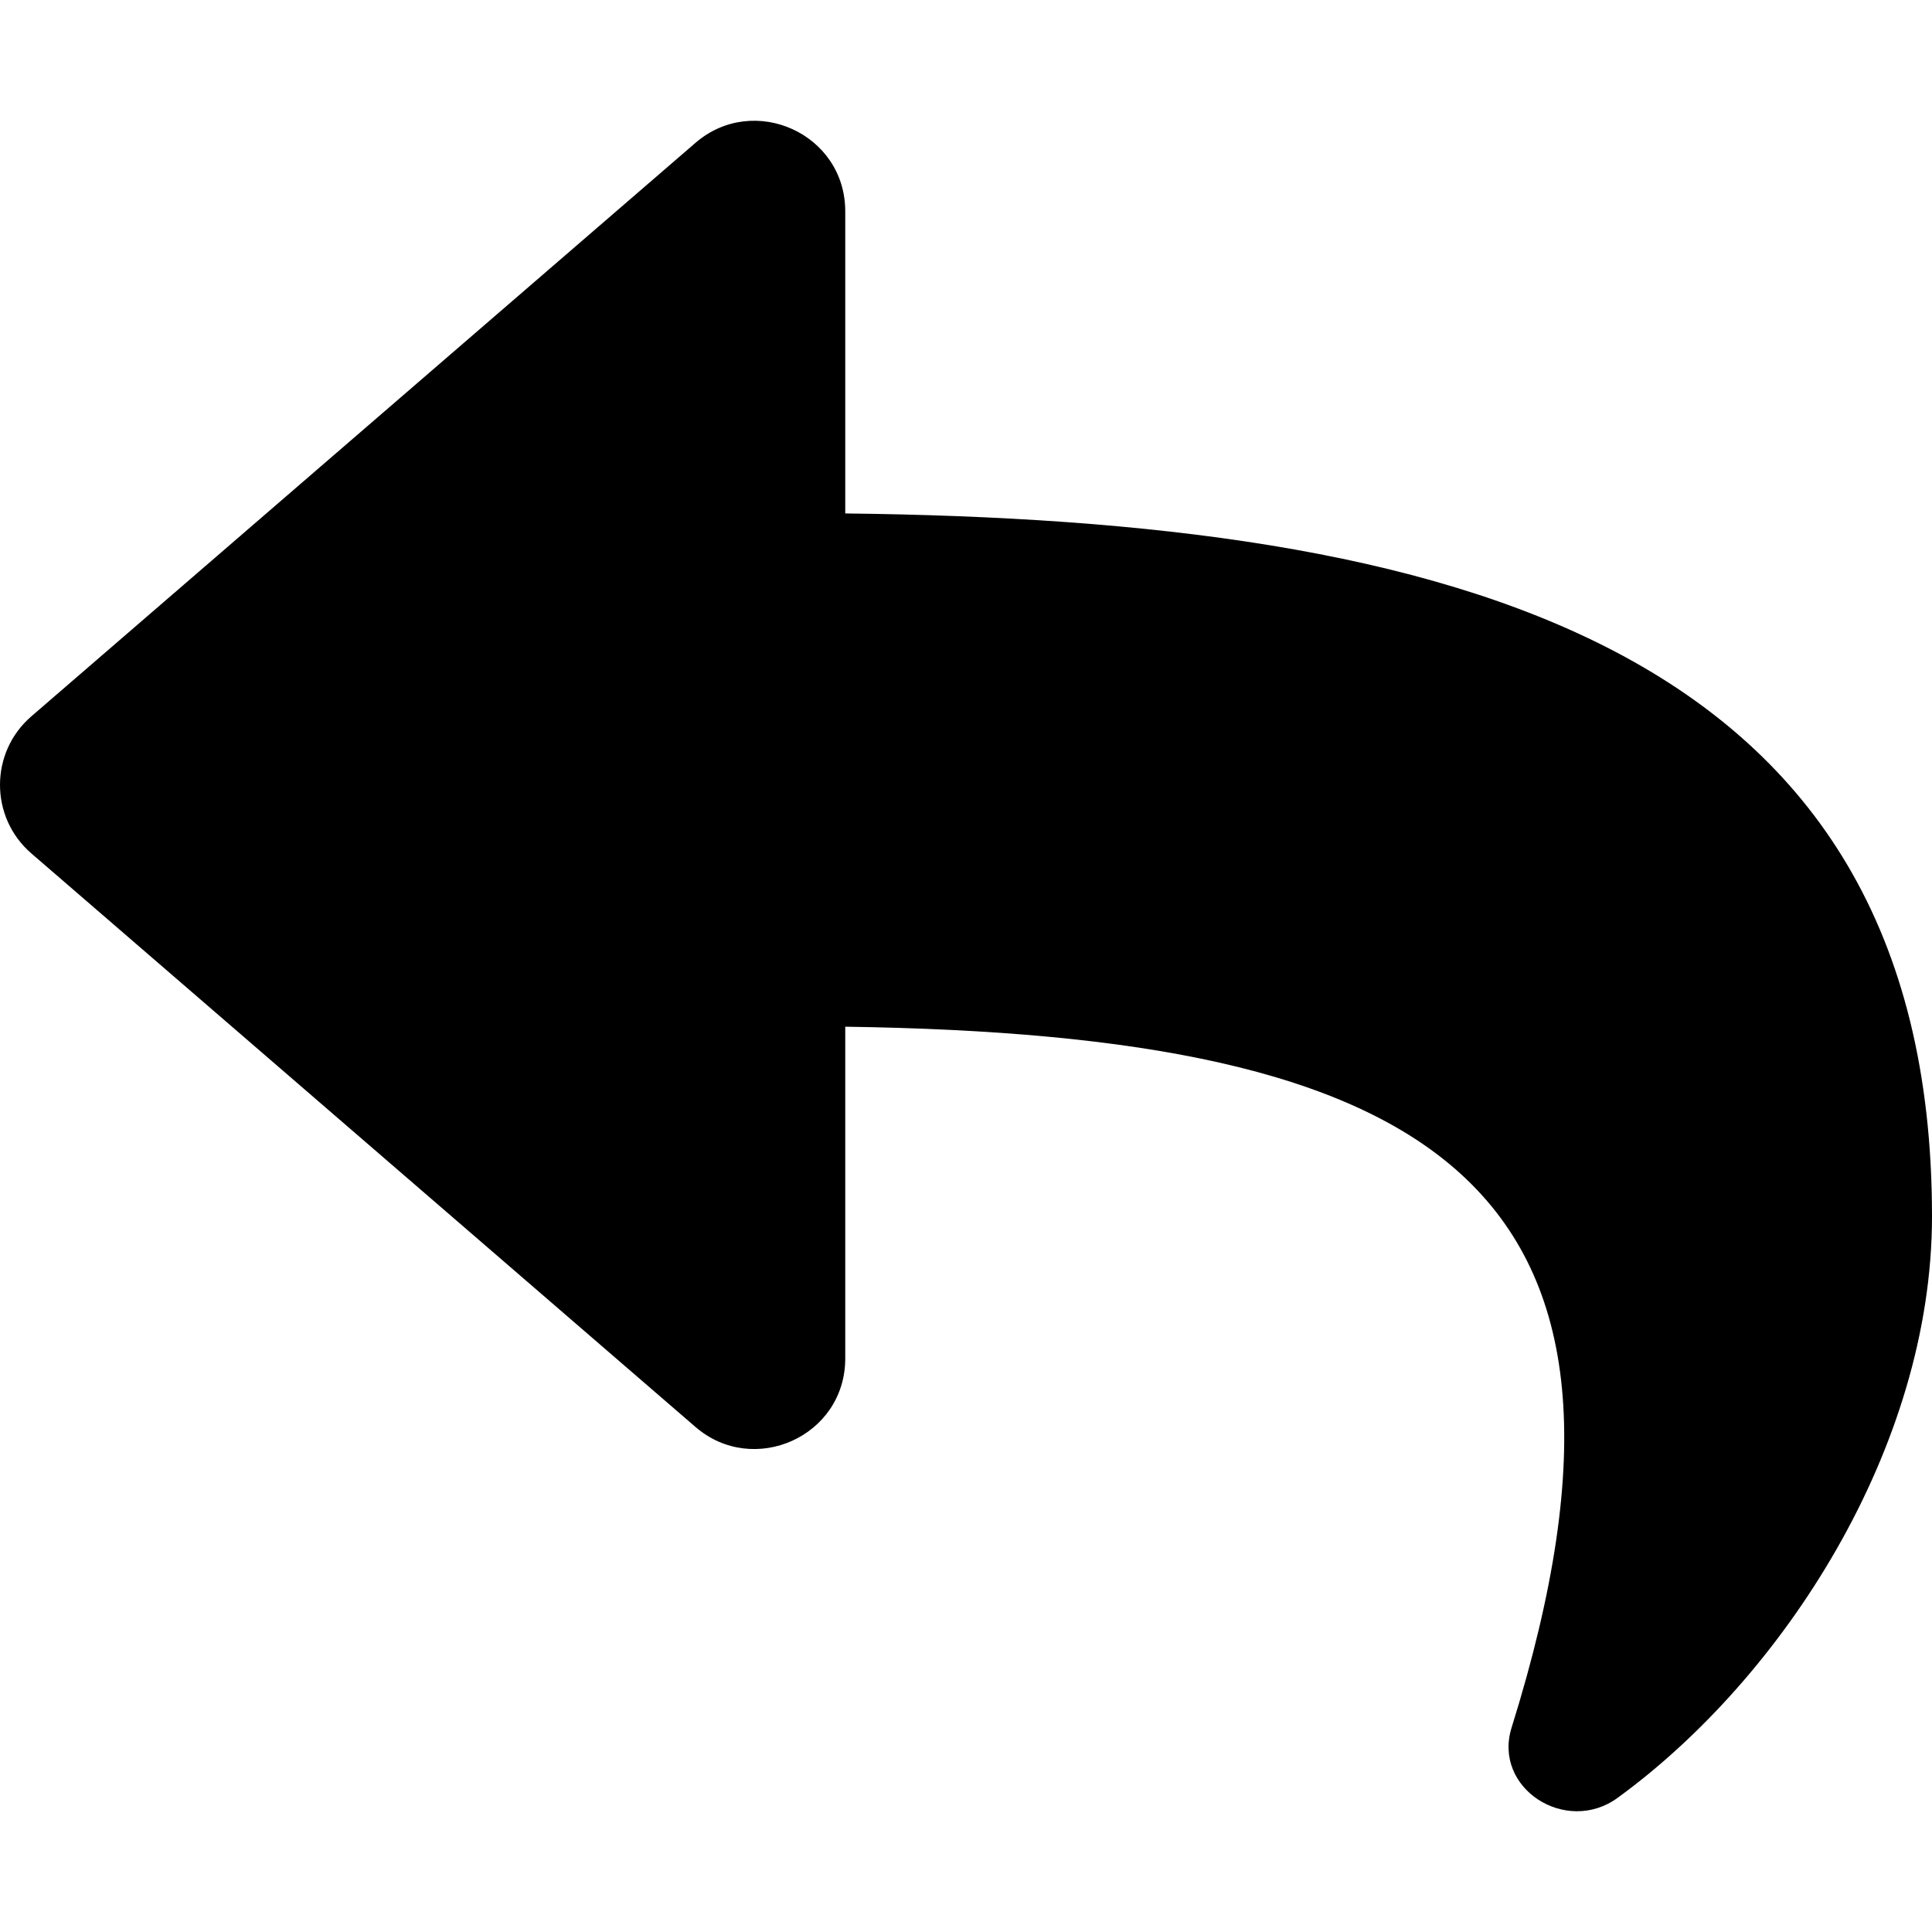
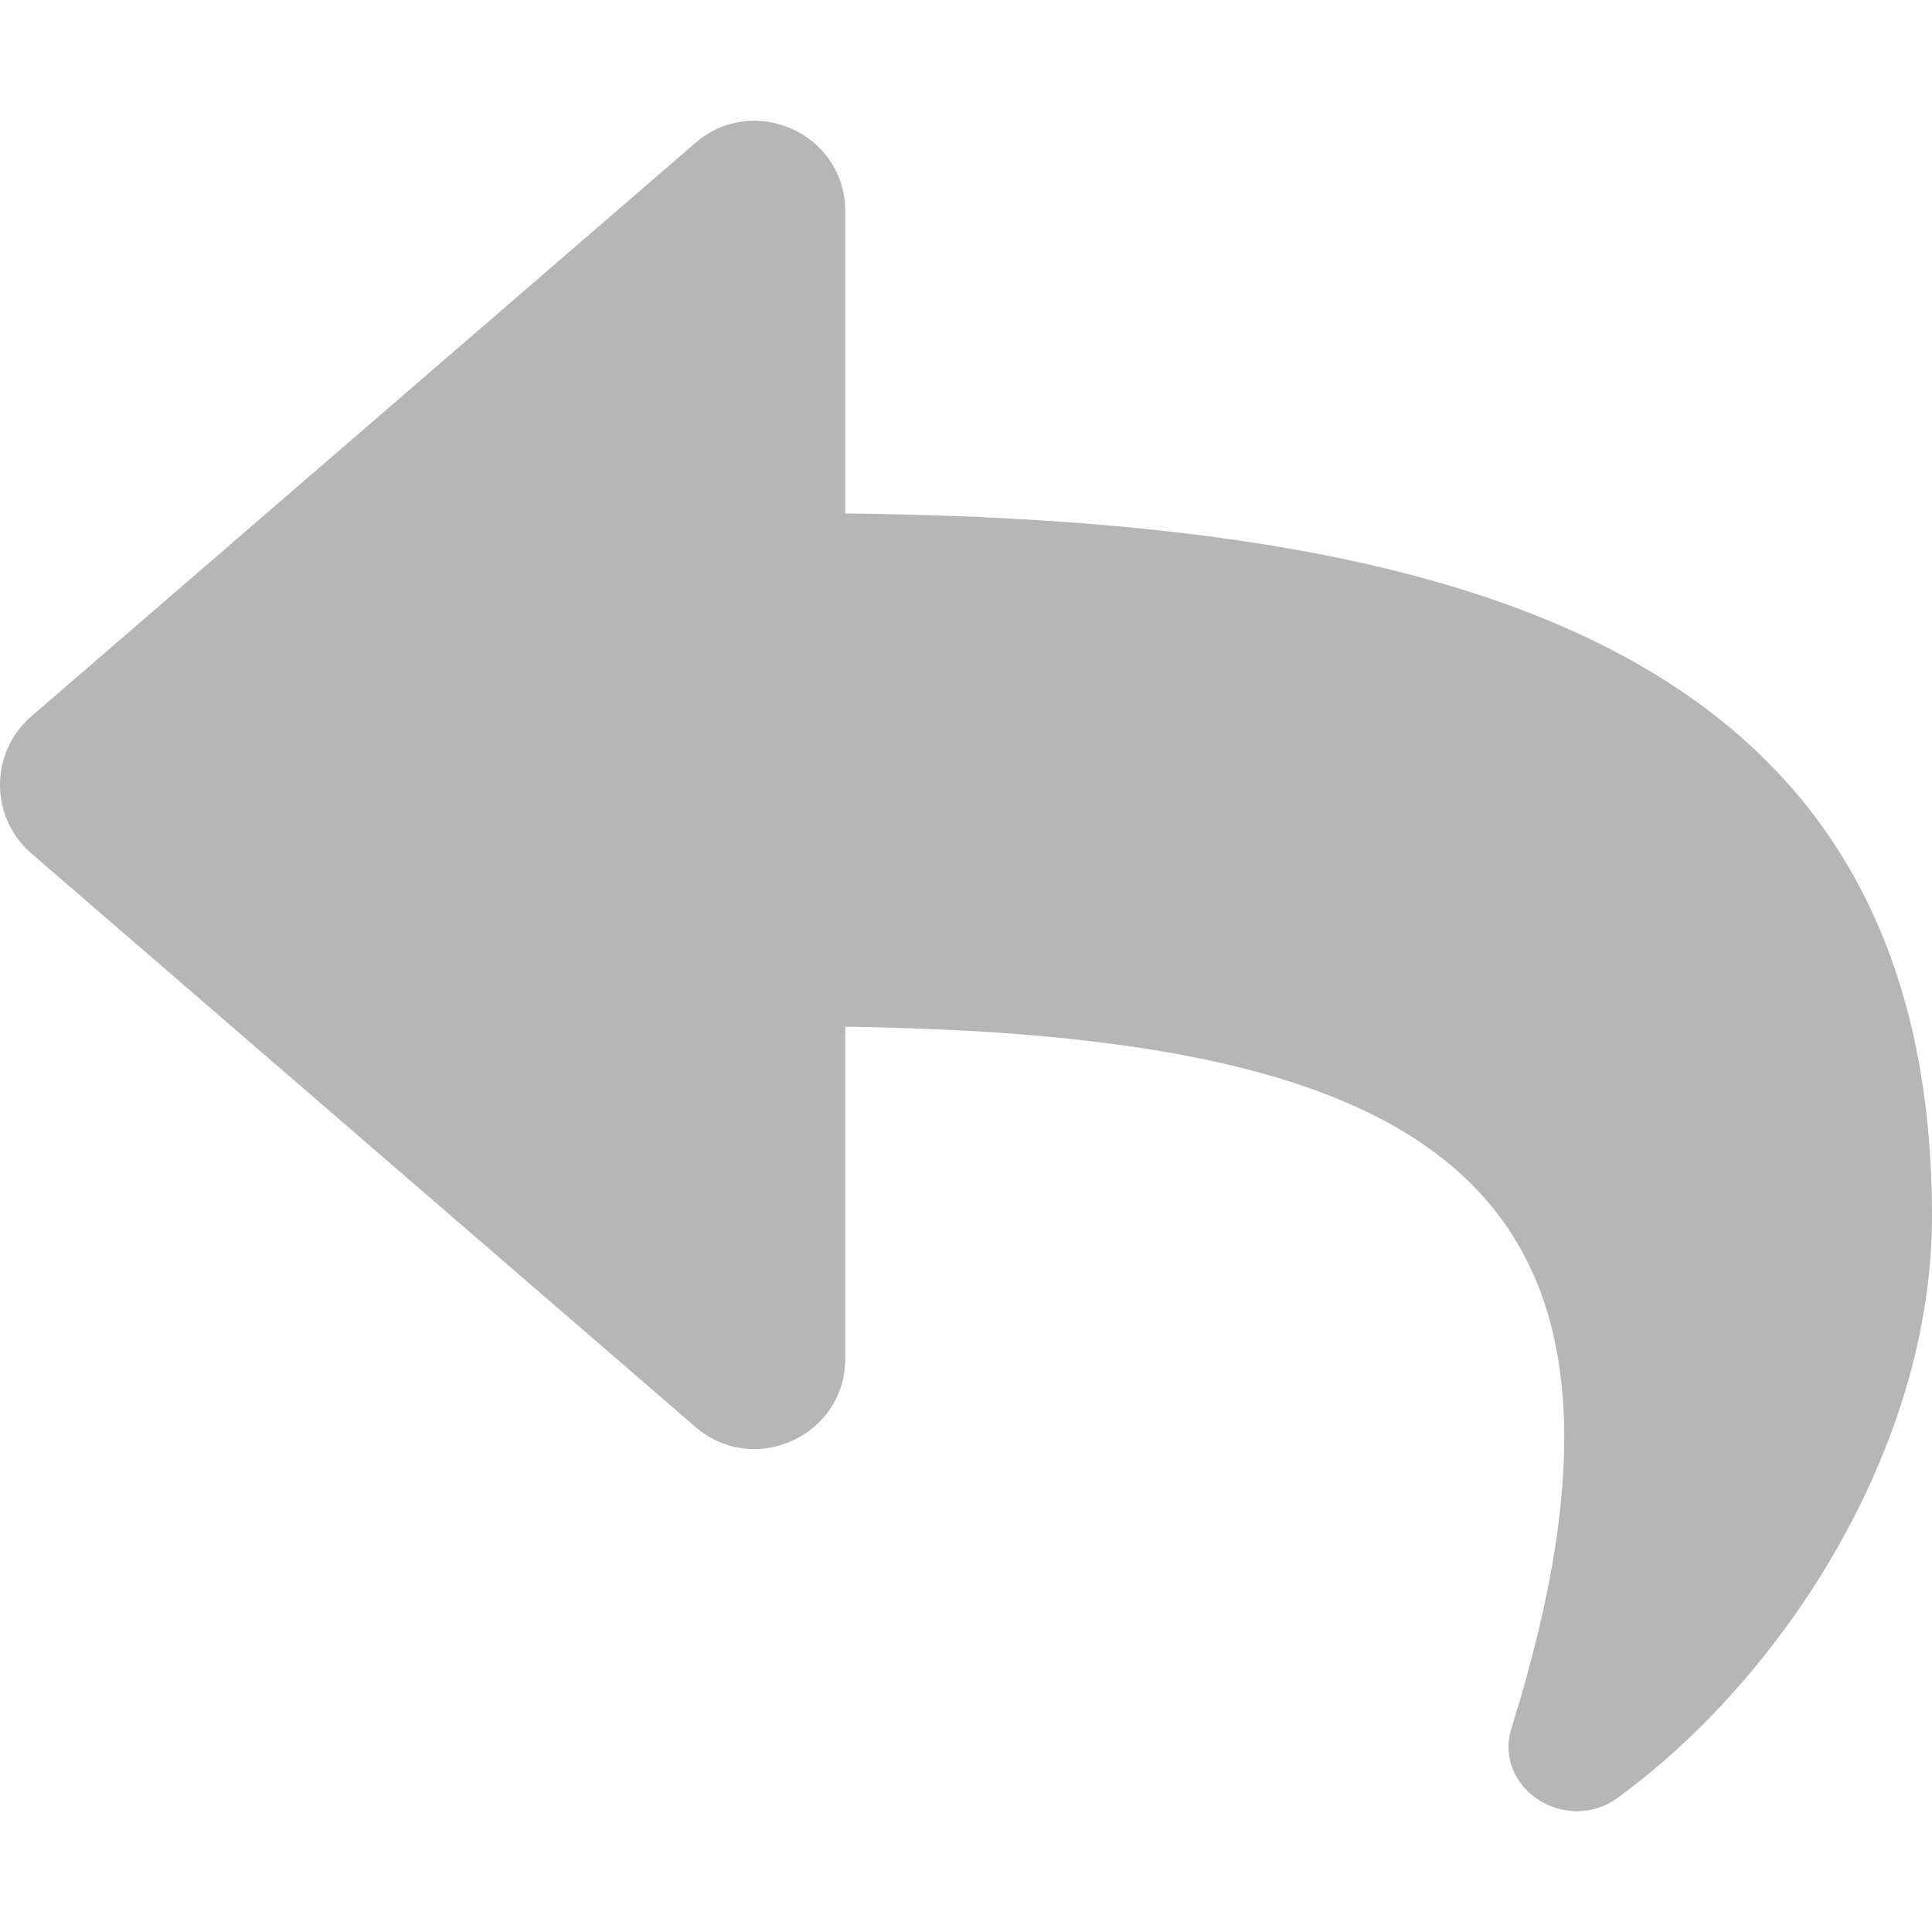
<svg xmlns="http://www.w3.org/2000/svg" aria-hidden="true" data-prefix="fas" data-icon="reply" class="svg-inline--fa fa-reply fa-w-16" role="img" viewBox="0 0 512 512">
-   <path fill="currentColor" d="M8.309 189.836L184.313 37.851C199.719 24.546 224 35.347 224 56.015v80.053c160.629 1.839 288 34.032 288 186.258 0 61.441-39.581 122.309-83.333 154.132-13.653 9.931-33.111-2.533-28.077-18.631 45.344-145.012-21.507-183.51-176.59-185.742V360c0 20.7-24.3 31.453-39.687 18.164l-176.004-152c-11.071-9.562-11.086-26.753 0-36.328z" />
+   <path fill="#b6b6b6" d="M8.309 189.836L184.313 37.851C199.719 24.546 224 35.347 224 56.015v80.053c160.629 1.839 288 34.032 288 186.258 0 61.441-39.581 122.309-83.333 154.132-13.653 9.931-33.111-2.533-28.077-18.631 45.344-145.012-21.507-183.51-176.59-185.742V360c0 20.7-24.3 31.453-39.687 18.164l-176.004-152c-11.071-9.562-11.086-26.753 0-36.328z" />
</svg>
